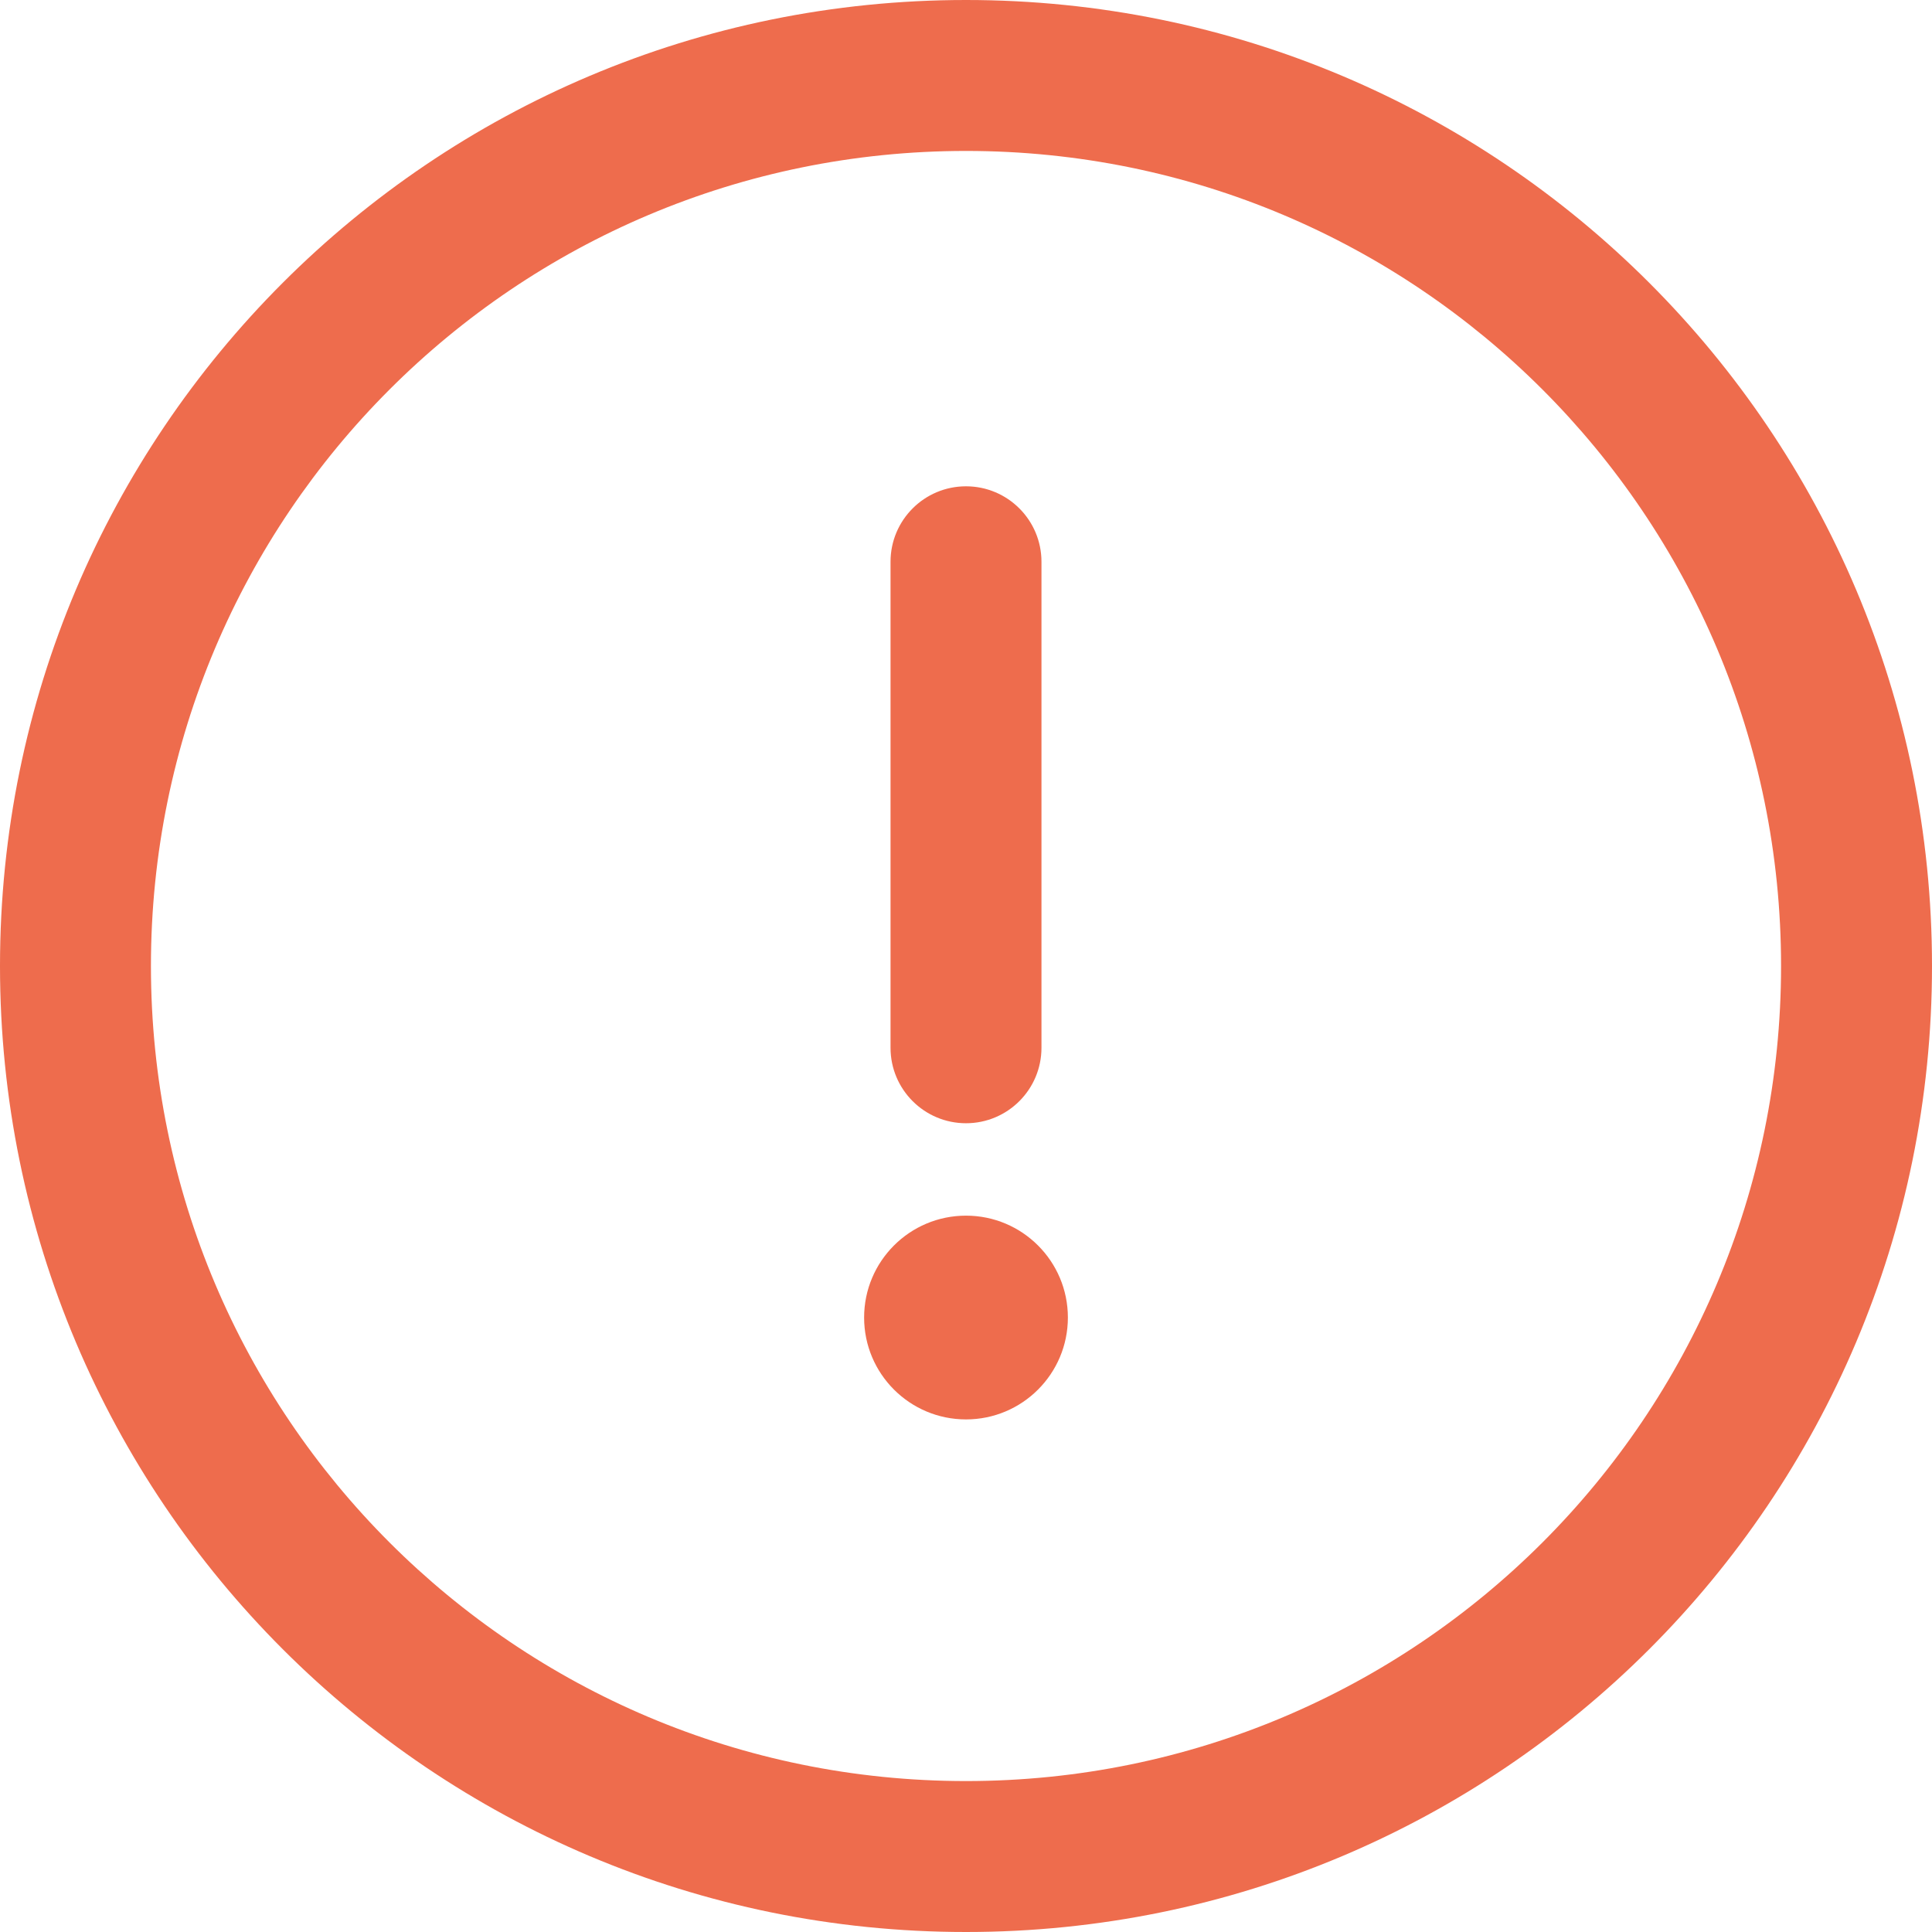
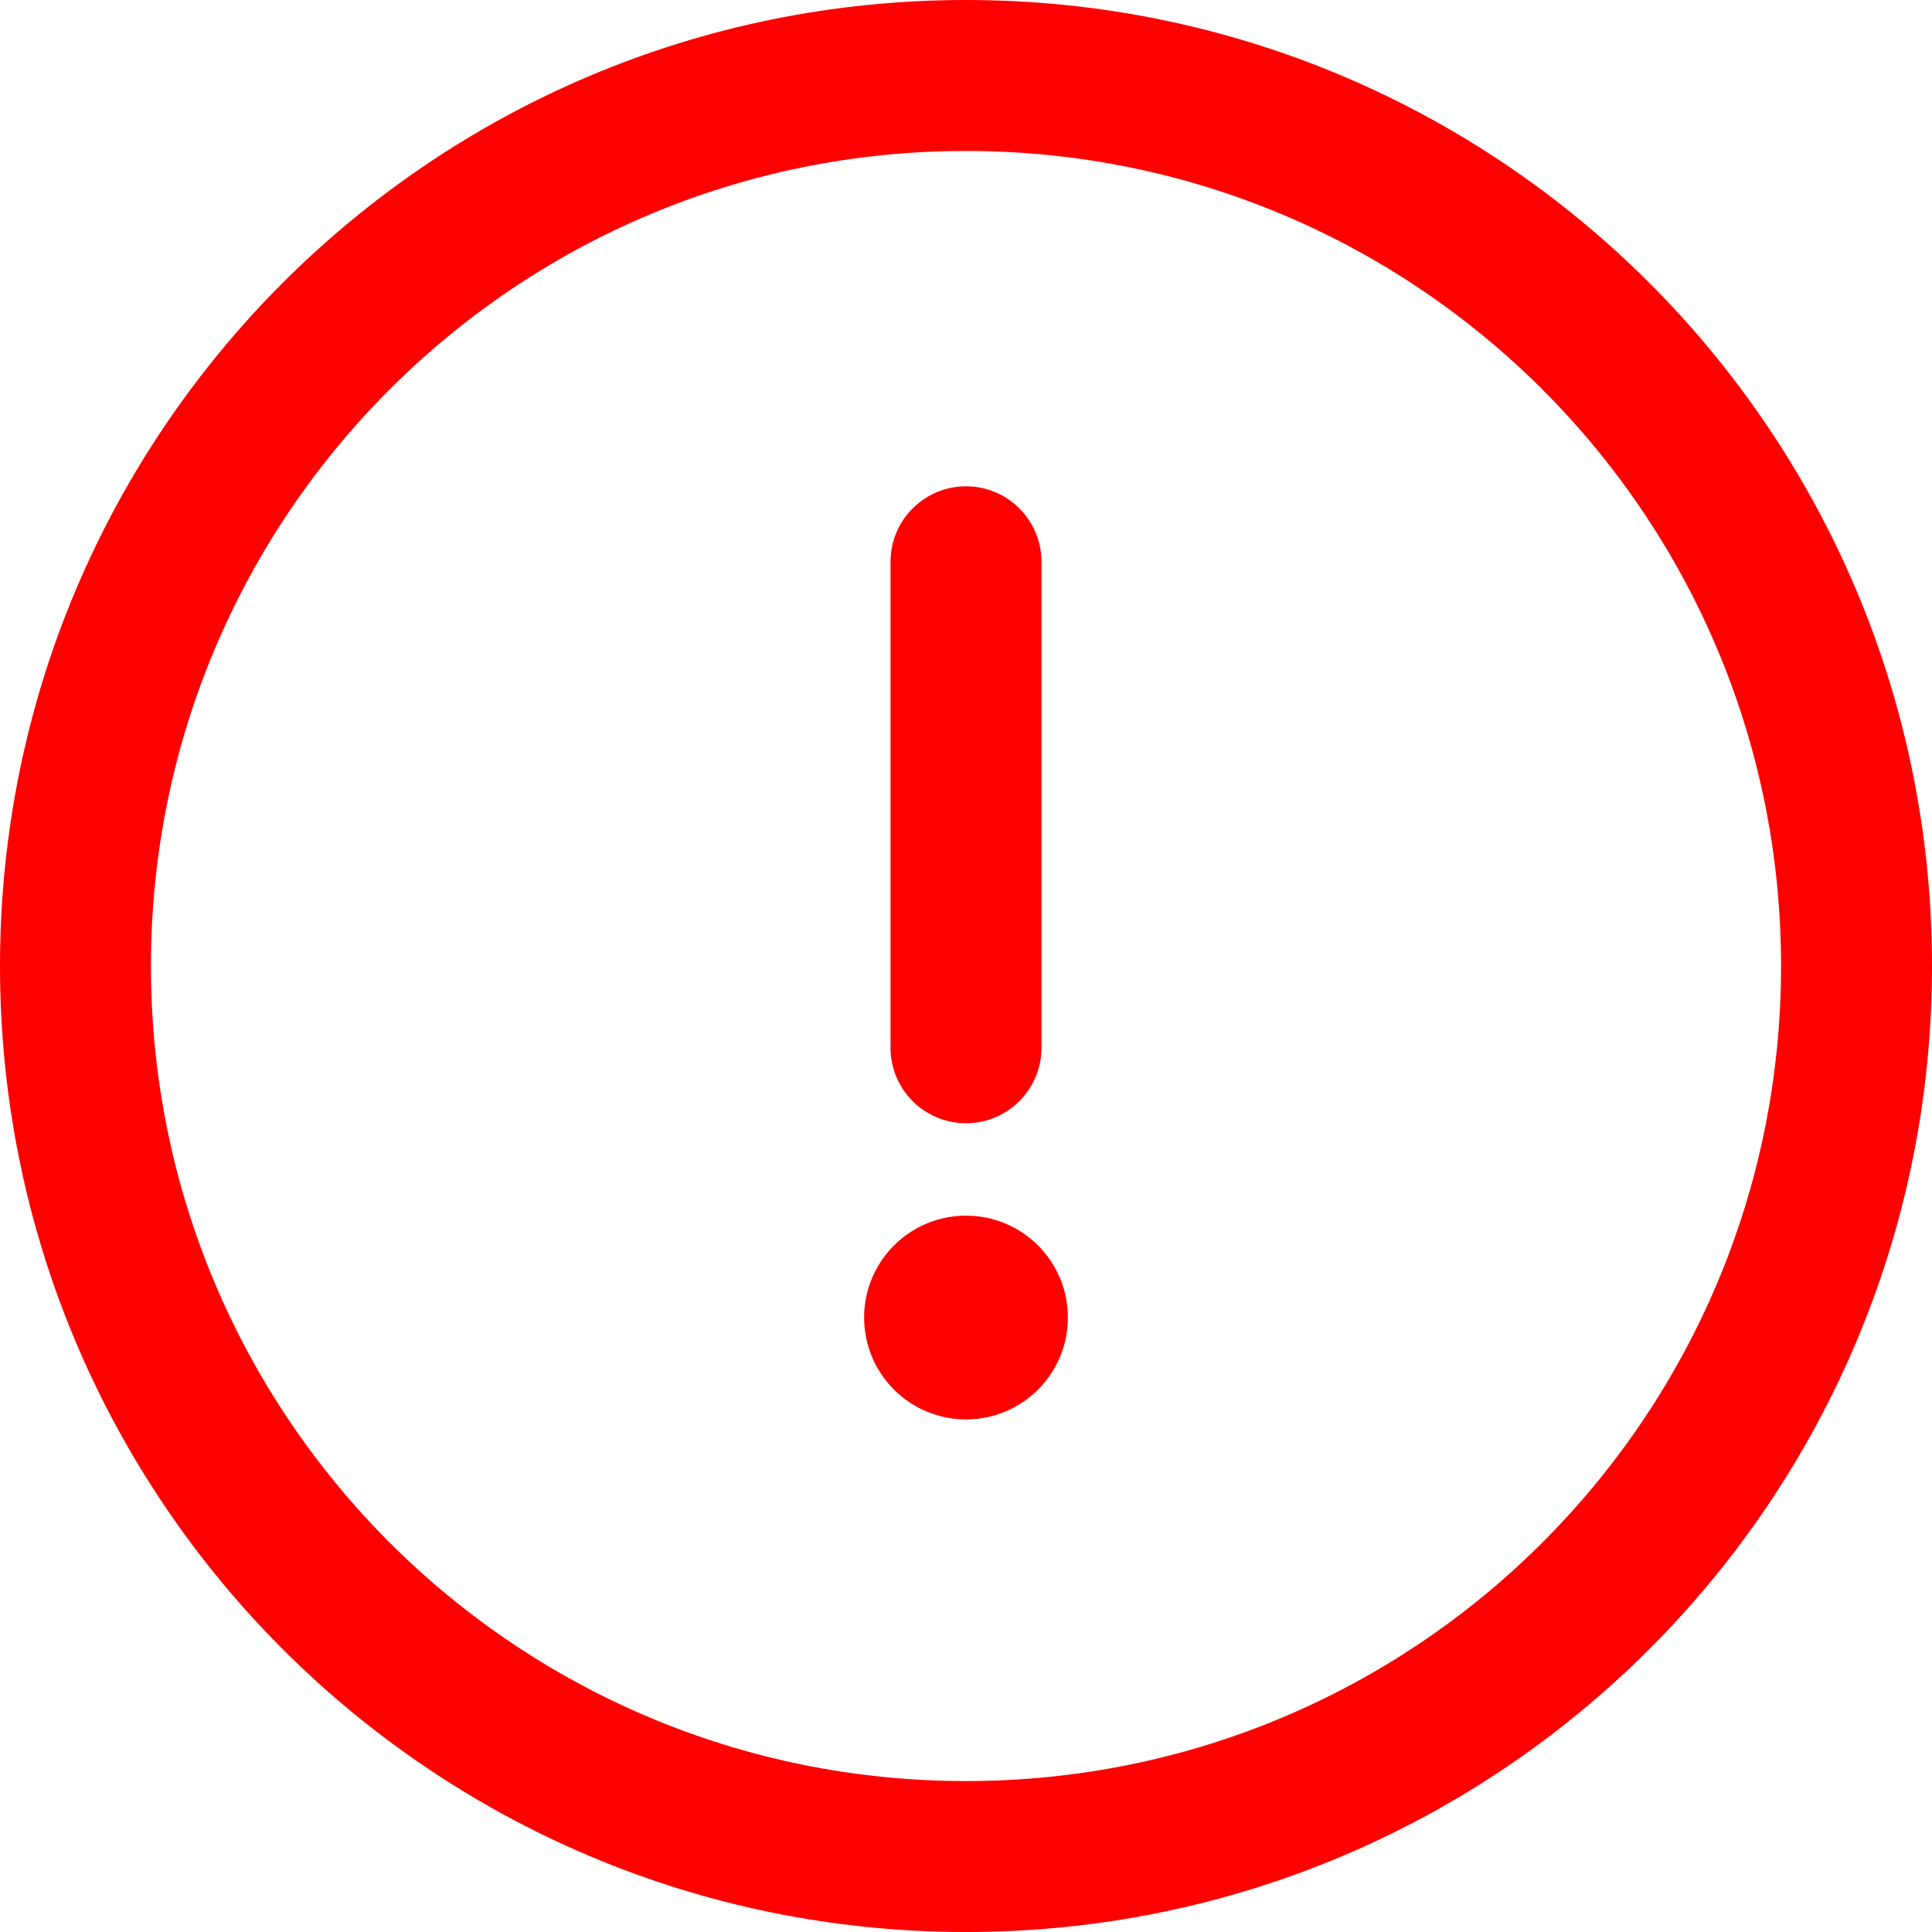
<svg xmlns="http://www.w3.org/2000/svg" version="1.1" id="Capa_1" x="0px" y="0px" viewBox="0 0 512 512" style="enable-background:new 0 0 512 512;" xml:space="preserve" width="512px" height="512px">
  <g>
    <g>
-       <path d="M256,0C114.497,0,0,114.507,0,256c0,141.503,114.507,256,256,256c141.503,0,256-114.507,256-256    C512,114.497,397.493,0,256,0z M256,472c-119.393,0-216-96.615-216-216c0-119.393,96.615-216,216-216    c119.393,0,216,96.615,216,216C472,375.393,375.385,472,256,472z" fill="#ee6c4d" />
+       <path d="M256,0C114.497,0,0,114.507,0,256c0,141.503,114.507,256,256,256c141.503,0,256-114.507,256-256    C512,114.497,397.493,0,256,0z M256,472c-119.393,0-216-96.615-216-216c0-119.393,96.615-216,216-216    c119.393,0,216,96.615,216,216C472,375.393,375.385,472,256,472z" fill="#ff0000" />
    </g>
  </g>
  <g>
    <g>
-       <path d="M256,128.877c-11.046,0-20,8.954-20,20V277.67c0,11.046,8.954,20,20,20s20-8.954,20-20V148.877    C276,137.831,267.046,128.877,256,128.877z" fill="#ee6c4d" />
+       <path d="M256,128.877c-11.046,0-20,8.954-20,20V277.67c0,11.046,8.954,20,20,20s20-8.954,20-20V148.877    C276,137.831,267.046,128.877,256,128.877z" fill="#ff0000" />
    </g>
  </g>
  <g>
    <g>
-       <circle cx="256" cy="349.16" r="27" fill="#ee6c4d" />
+       <circle cx="256" cy="349.16" r="27" fill="#ff0000" />
    </g>
  </g>
  <g>
</g>
  <g>
</g>
  <g>
</g>
  <g>
</g>
  <g>
</g>
  <g>
</g>
  <g>
</g>
  <g>
</g>
  <g>
</g>
  <g>
</g>
  <g>
</g>
  <g>
</g>
  <g>
</g>
  <g>
</g>
  <g>
</g>
</svg>
